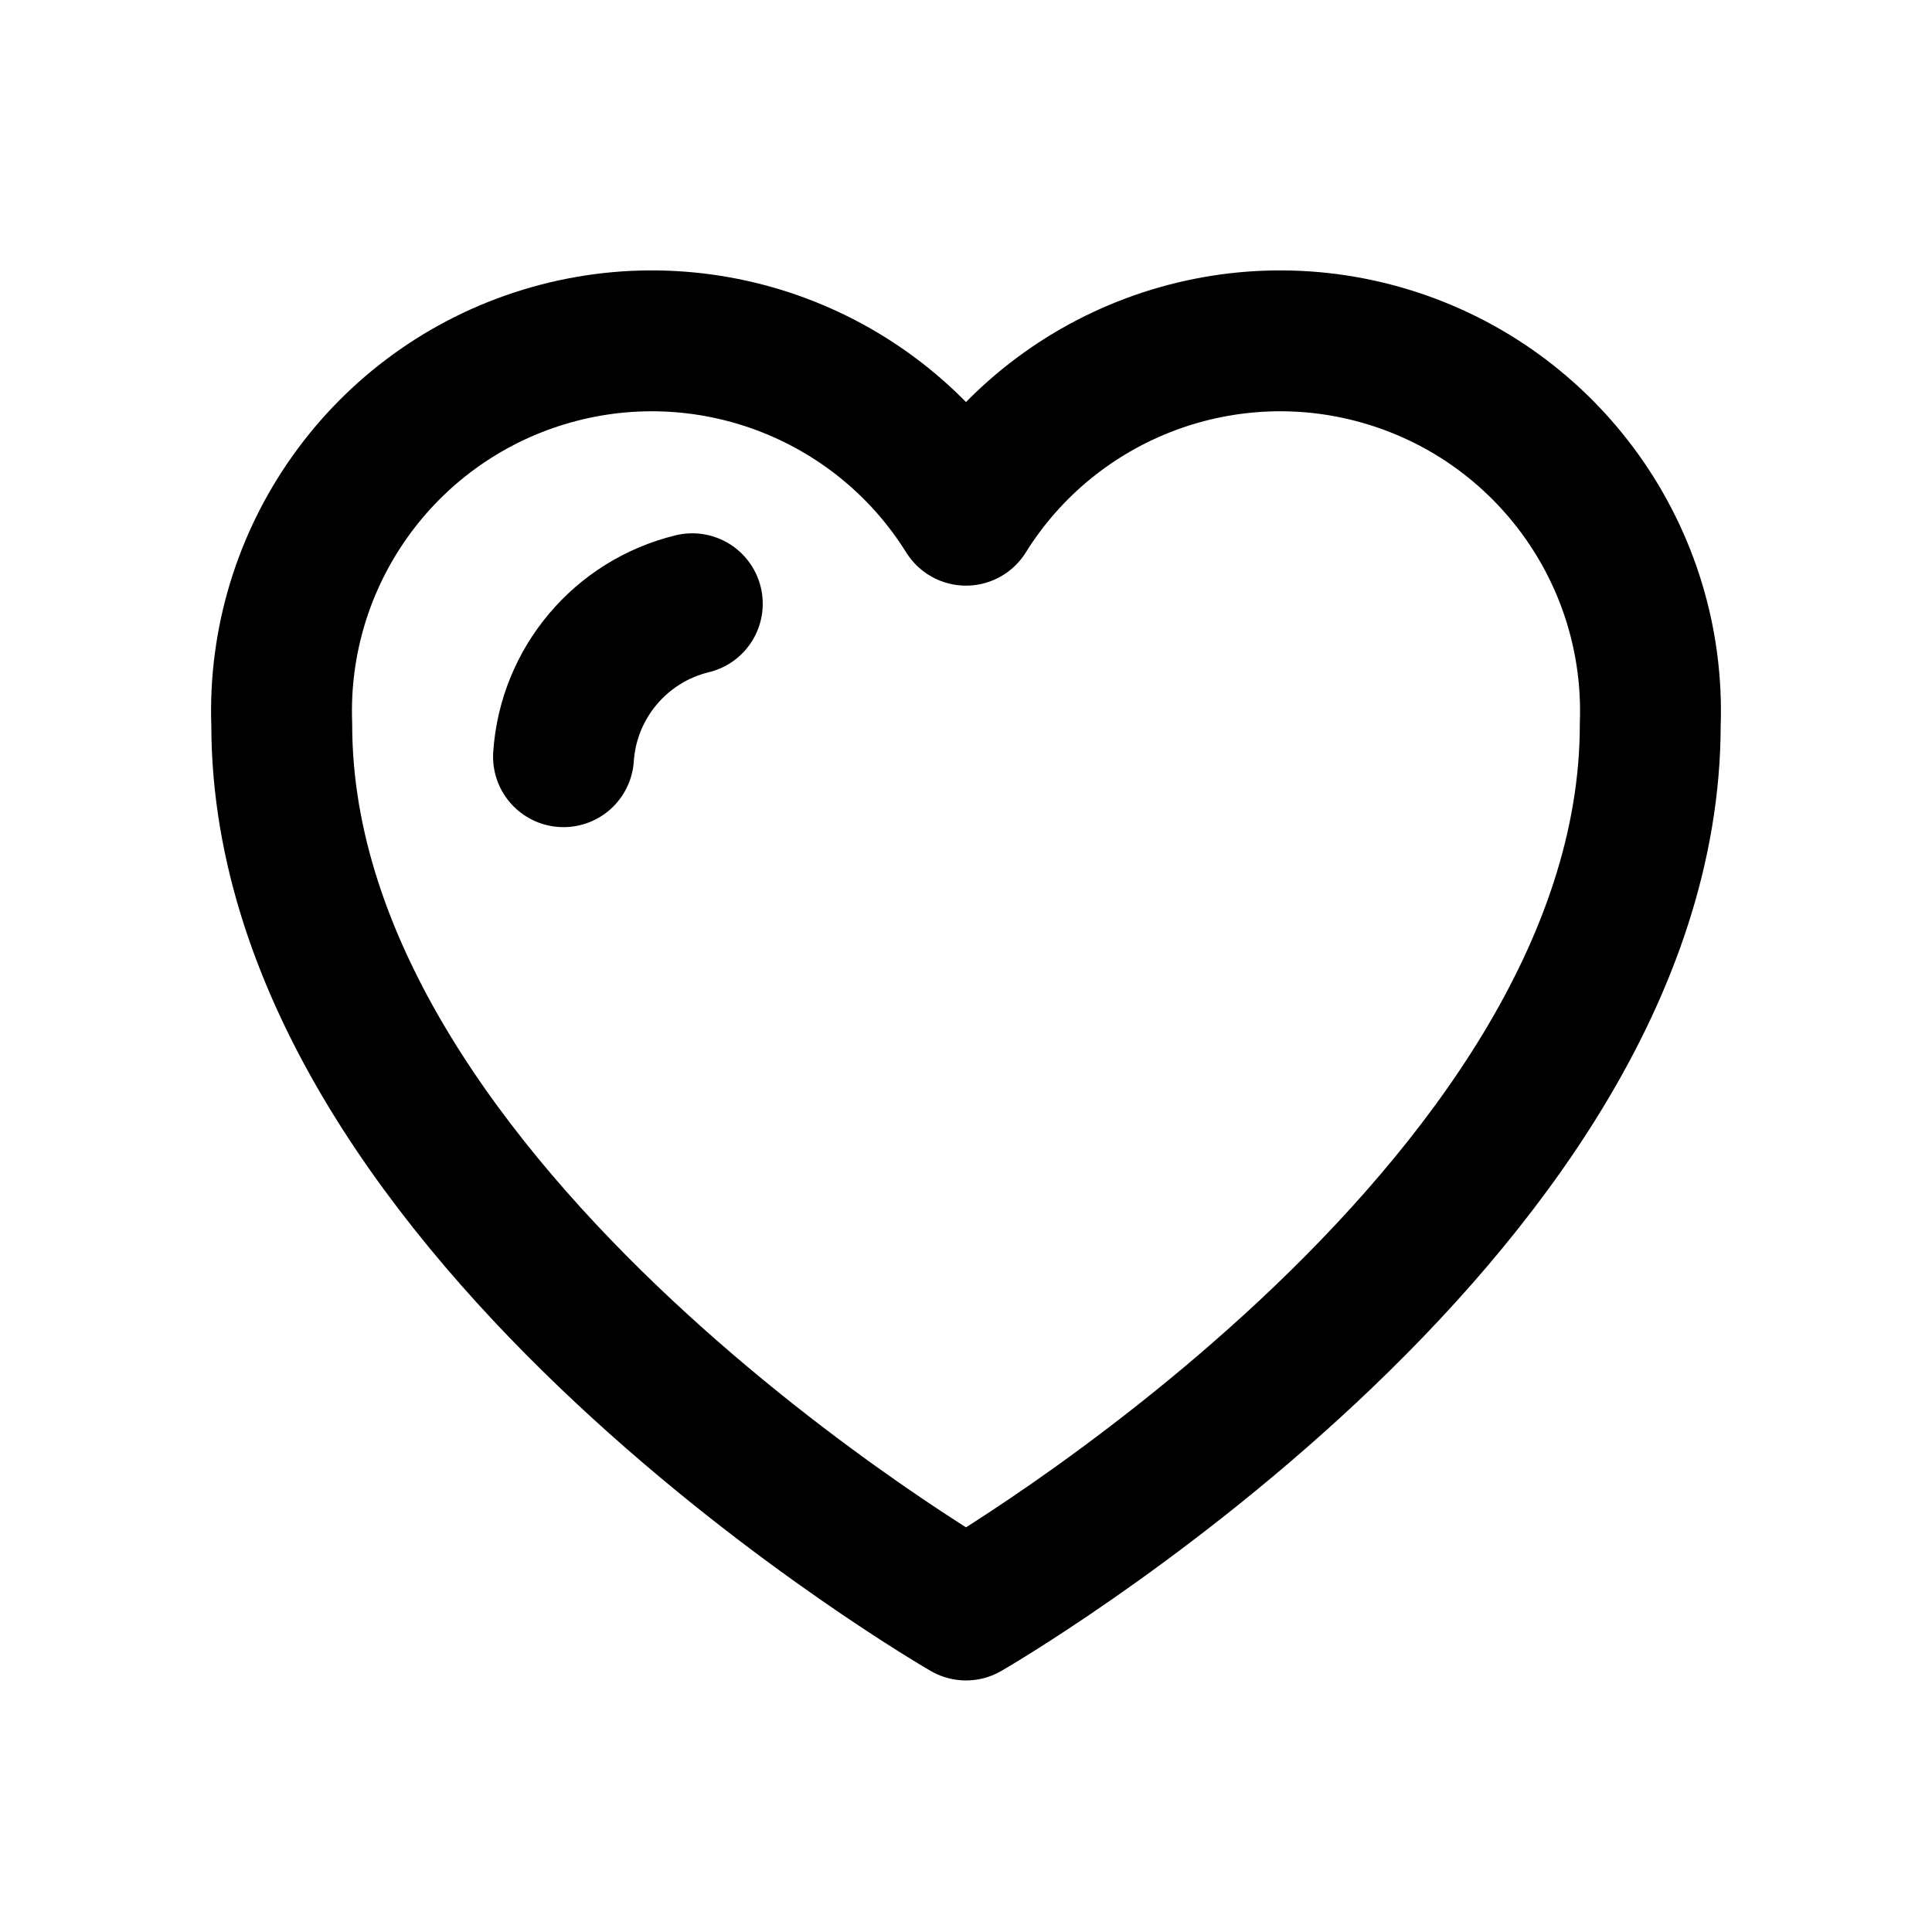
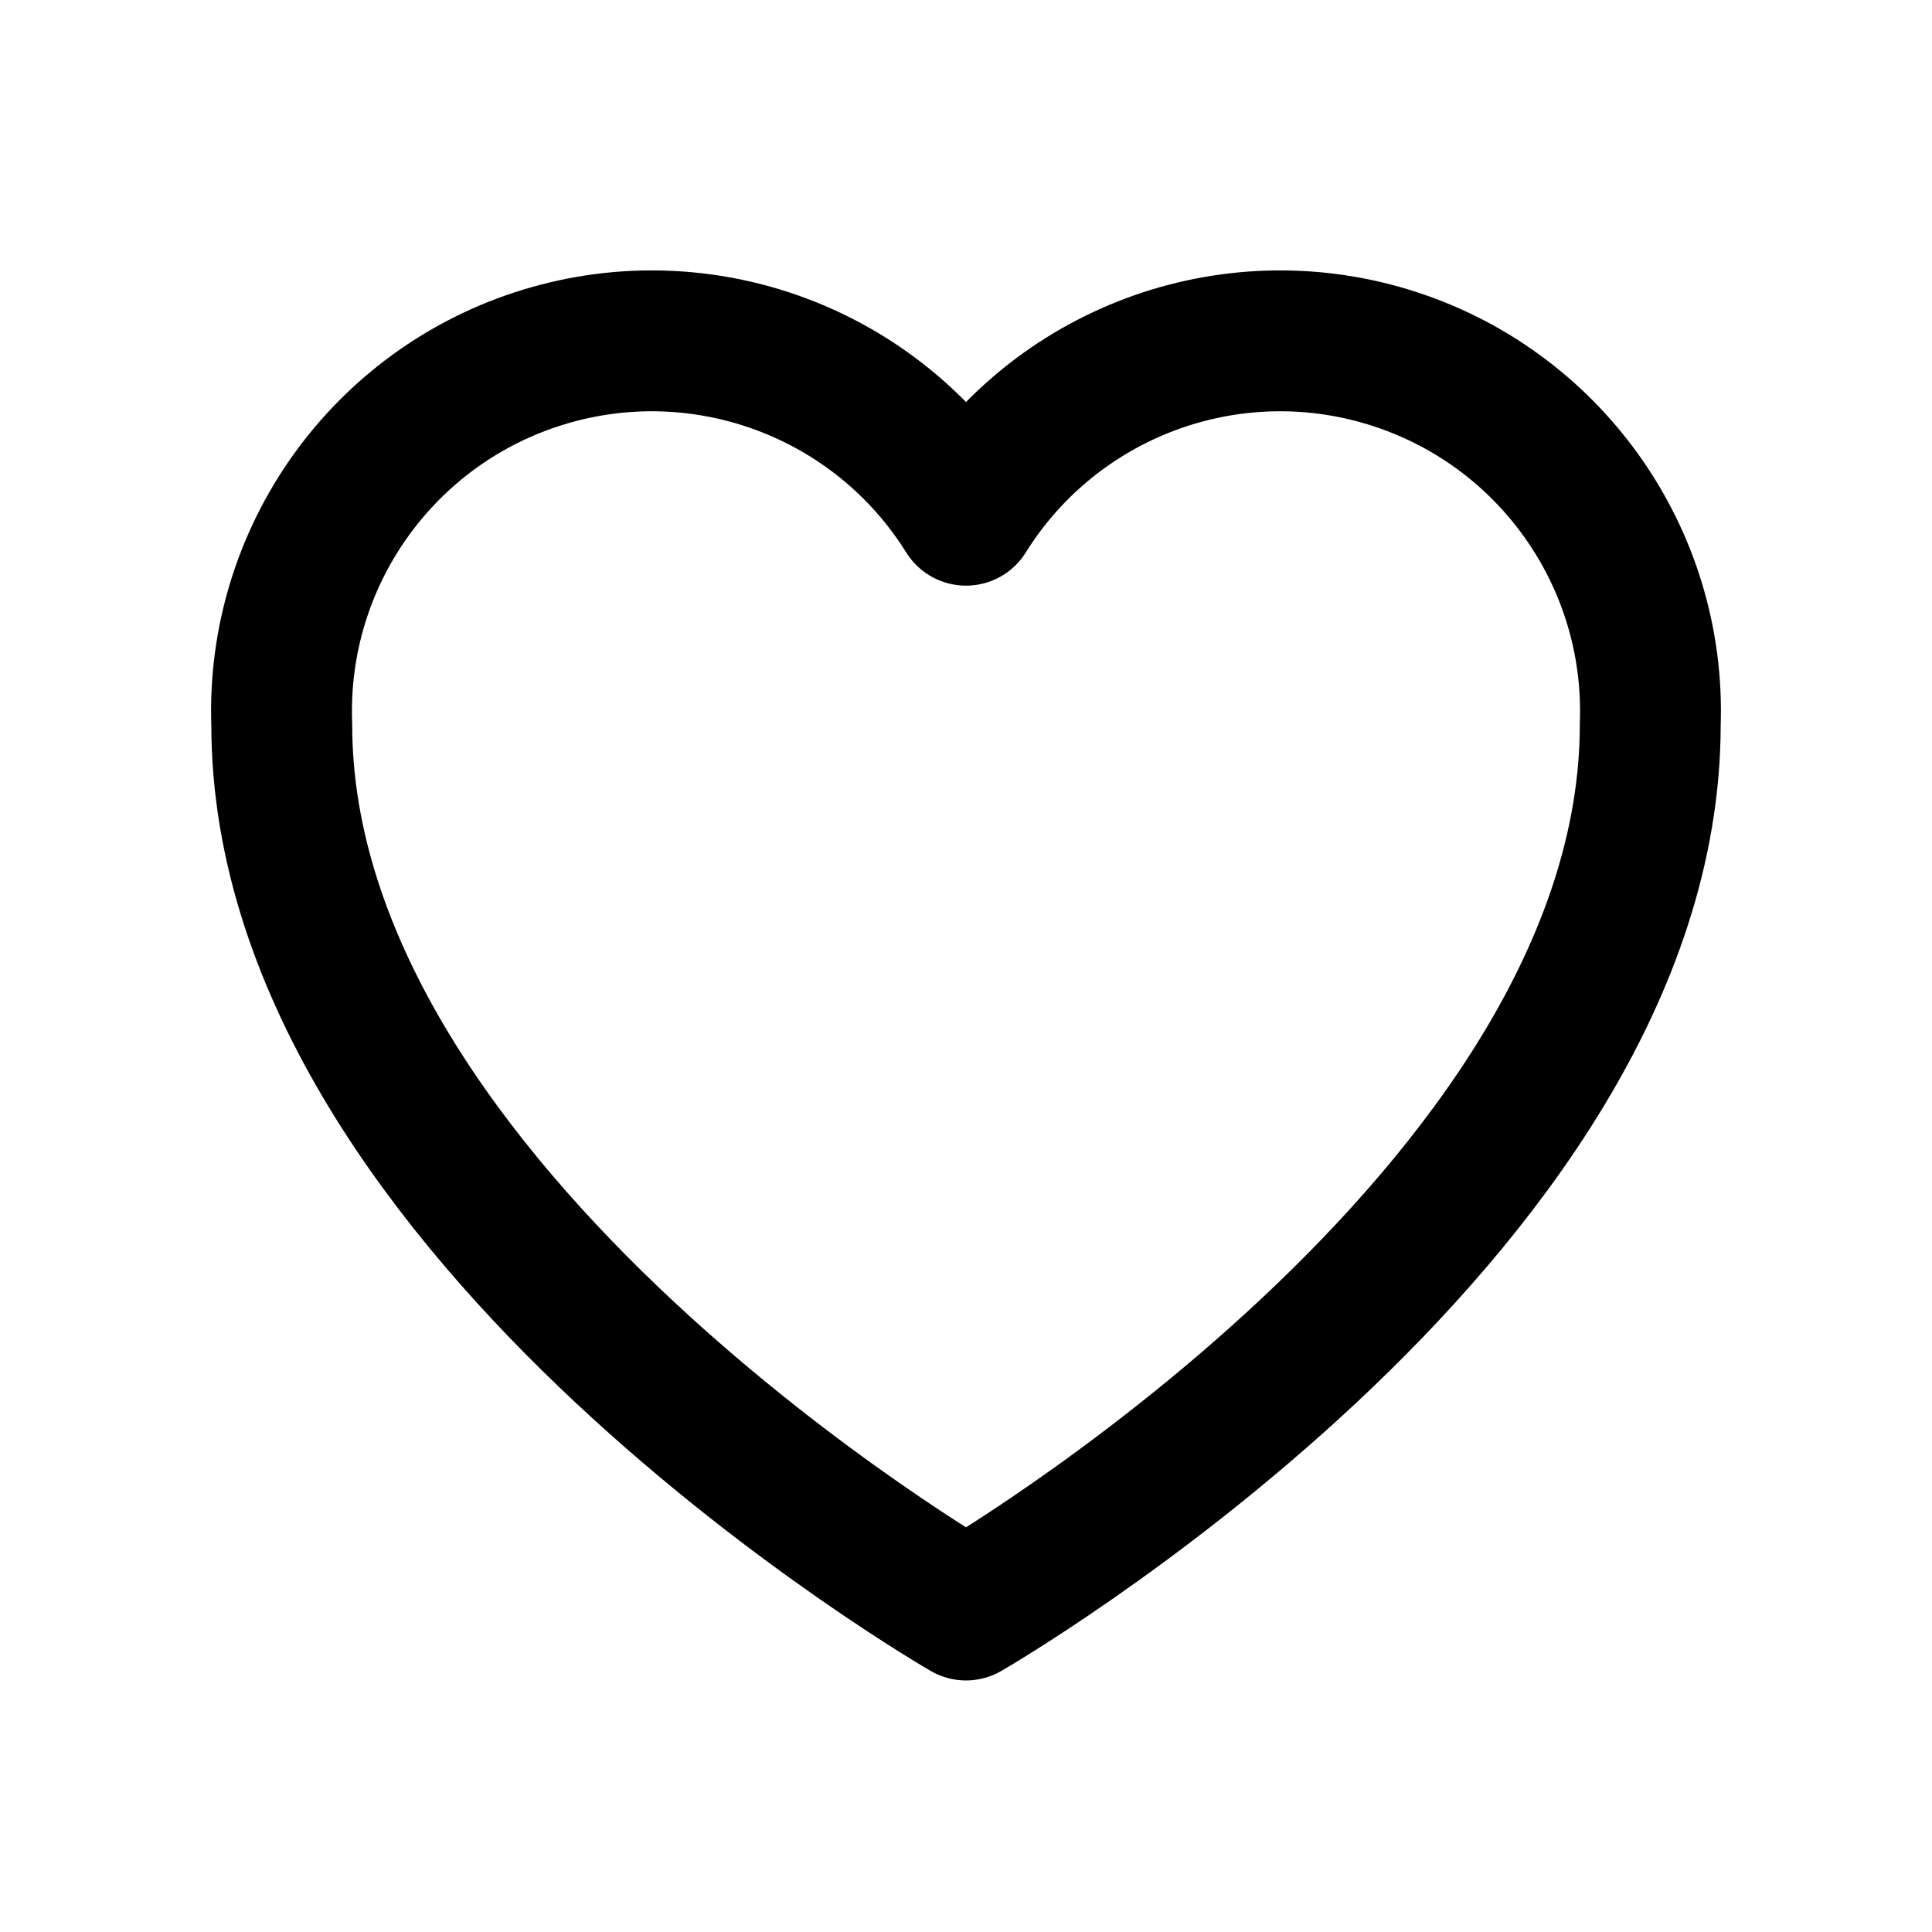
<svg xmlns="http://www.w3.org/2000/svg" viewBox="0 0 24 24">
  <path d="M12 20s-8.5-4.9-8.5-11A4.6 4.6 0 0 1 12 6.4 4.6 4.6 0 0 1 20.5 9c0 6.1-8.5 11-8.5 11z" fill="none" stroke="currentColor" stroke-width="1.75" stroke-linecap="round" stroke-linejoin="round" />
-   <path d="M7 9.4a2.1 2.1 0 0 1 1.6-1.9" fill="none" stroke="currentColor" stroke-width="1.75" stroke-linecap="round" stroke-linejoin="round" />
</svg>
